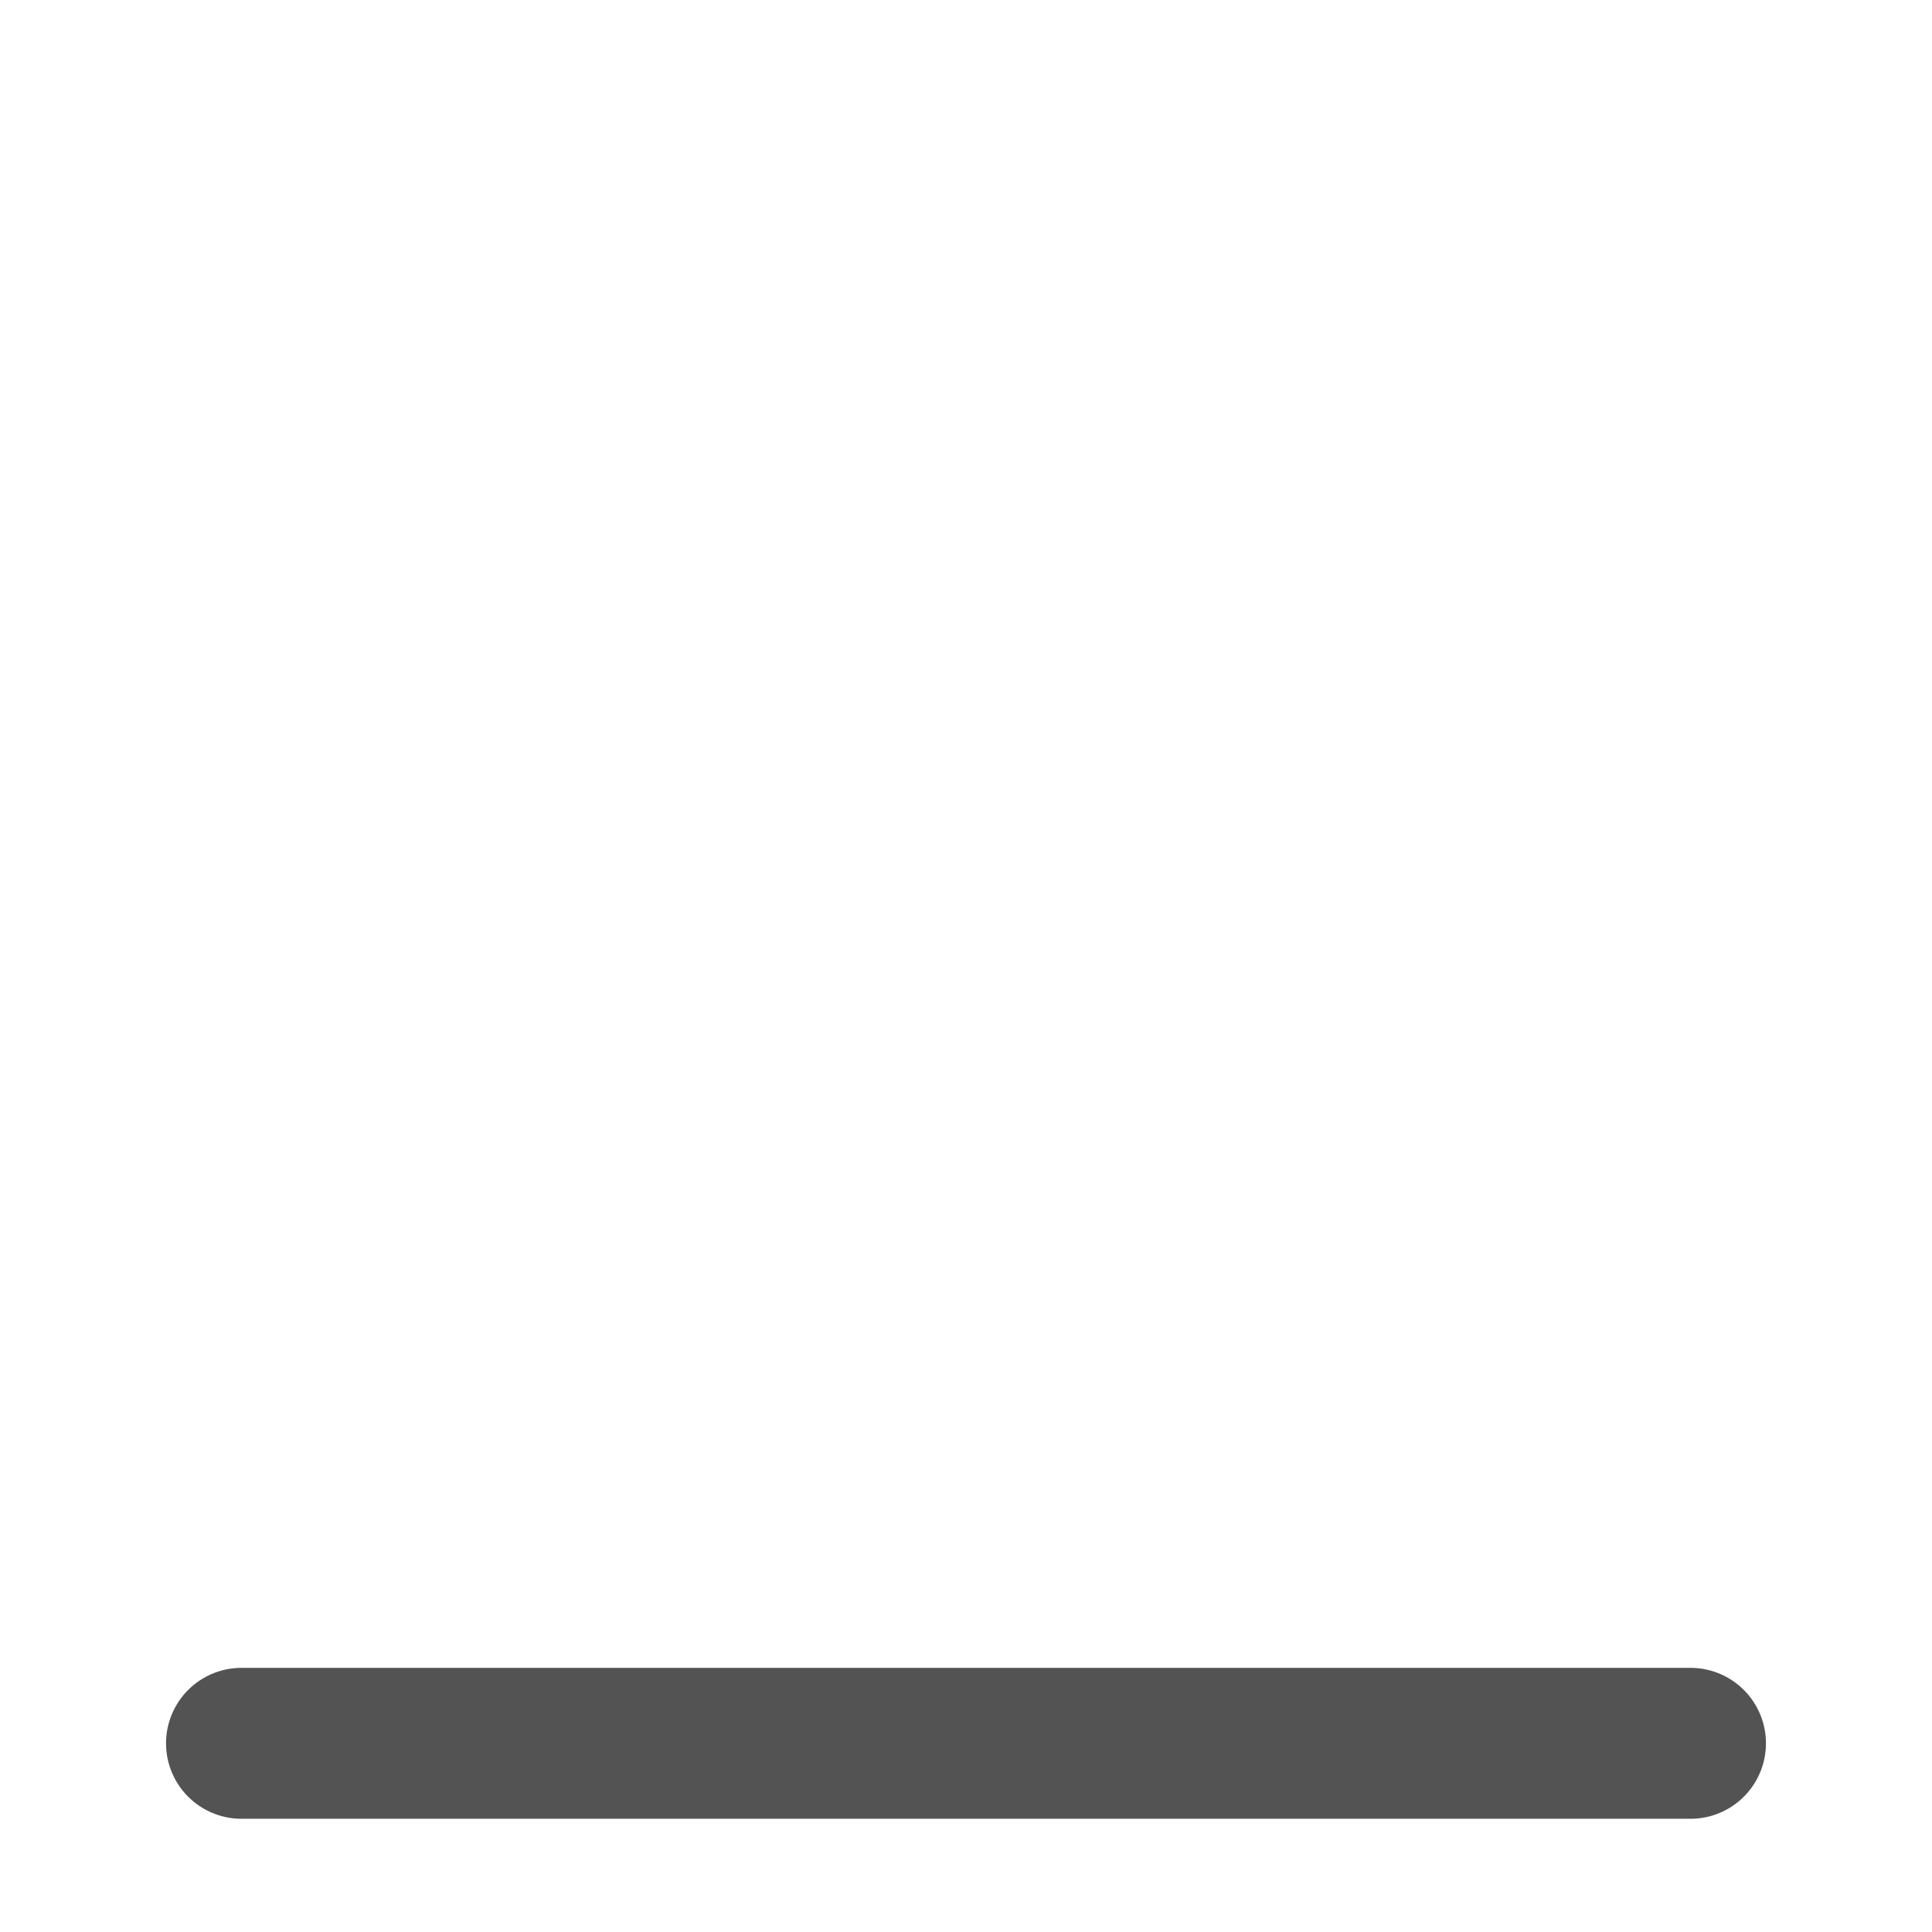
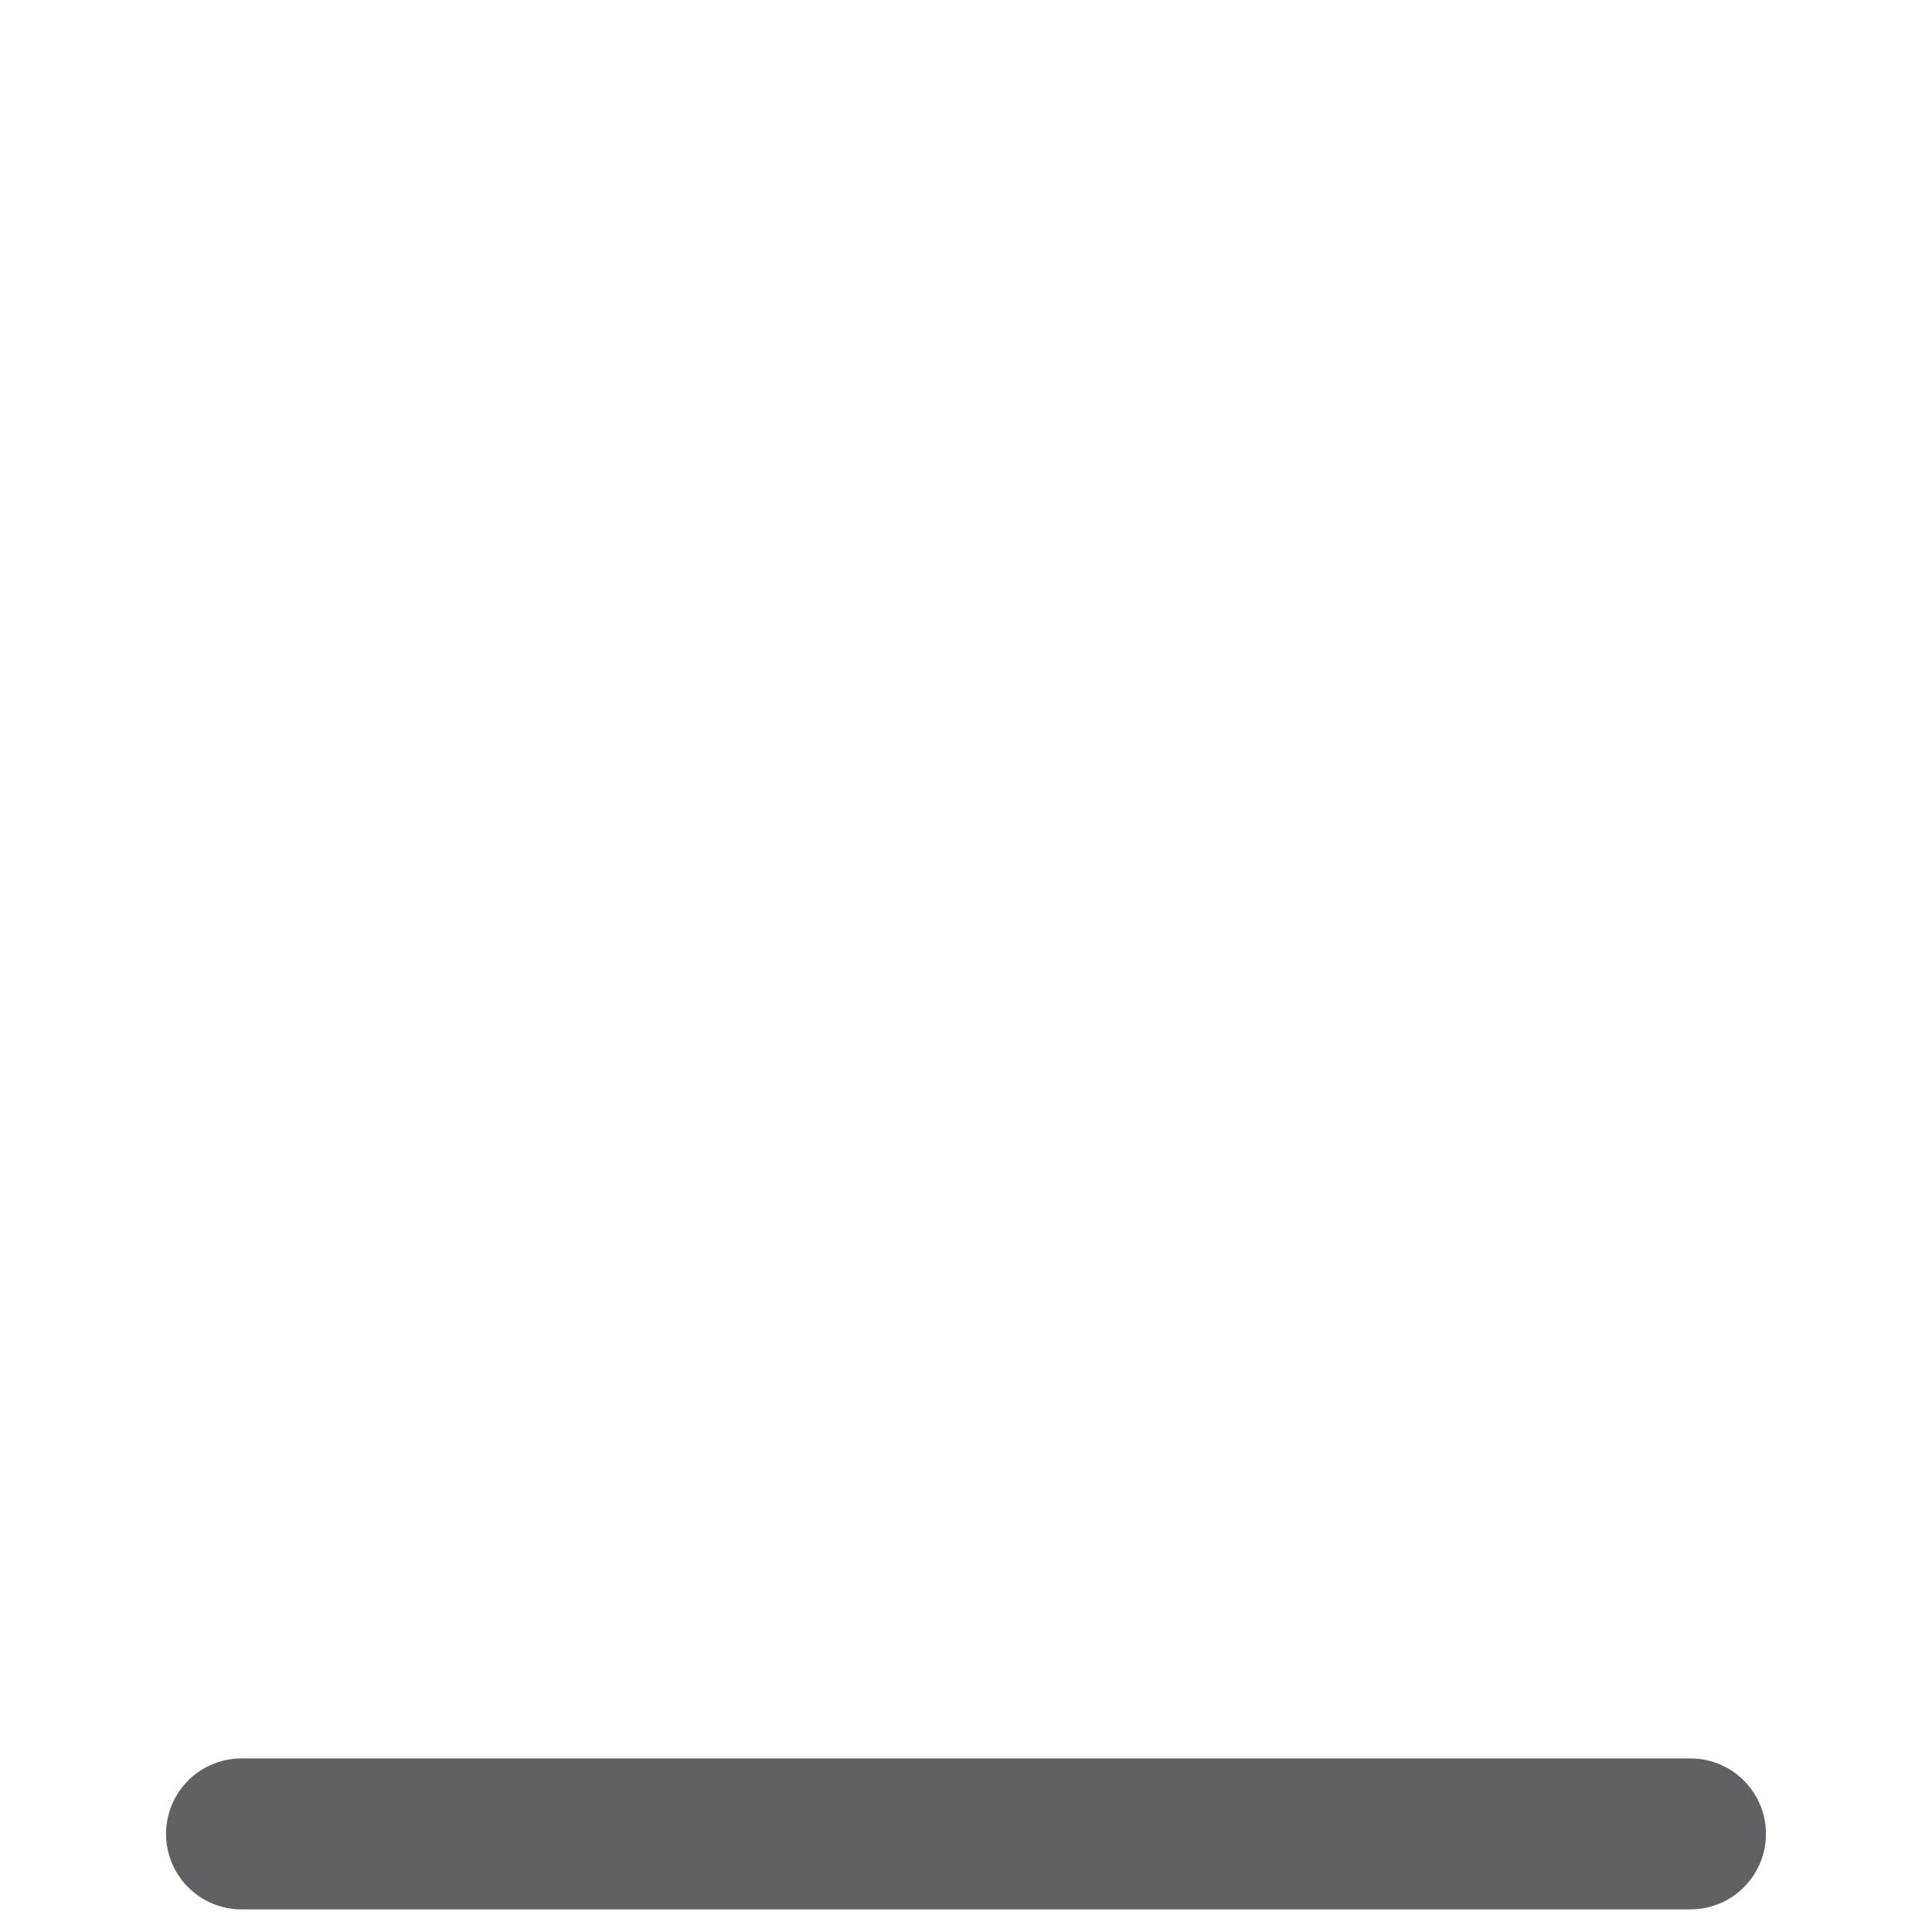
<svg xmlns="http://www.w3.org/2000/svg" width="512" height="512" viewBox="0 0 135.467 135.467" version="1.1" id="svg5" xml:space="preserve">
  <defs id="defs2">
    <linearGradient id="linearGradient30939">
      <stop style="stop-color:#8cd2f2;stop-opacity:1;" offset="0" id="stop30937" />
    </linearGradient>
  </defs>
-   <path style="fill:none;fill-opacity:1;fill-rule:evenodd;stroke:#535353;stroke-width:10.583;stroke-linecap:round;stroke-linejoin:round;stroke-dasharray:none;stroke-opacity:1" d="M 16.933,122.237 H 118.533 Z" id="path985" />
+   <path style="fill:none;fill-opacity:1;fill-rule:evenodd;stroke:#616063;stroke-width:10.583;stroke-linecap:round;stroke-linejoin:round;stroke-dasharray:none;stroke-opacity:1" d="M 16.933,128.588 H 118.533 Z" id="path985" />
</svg>
